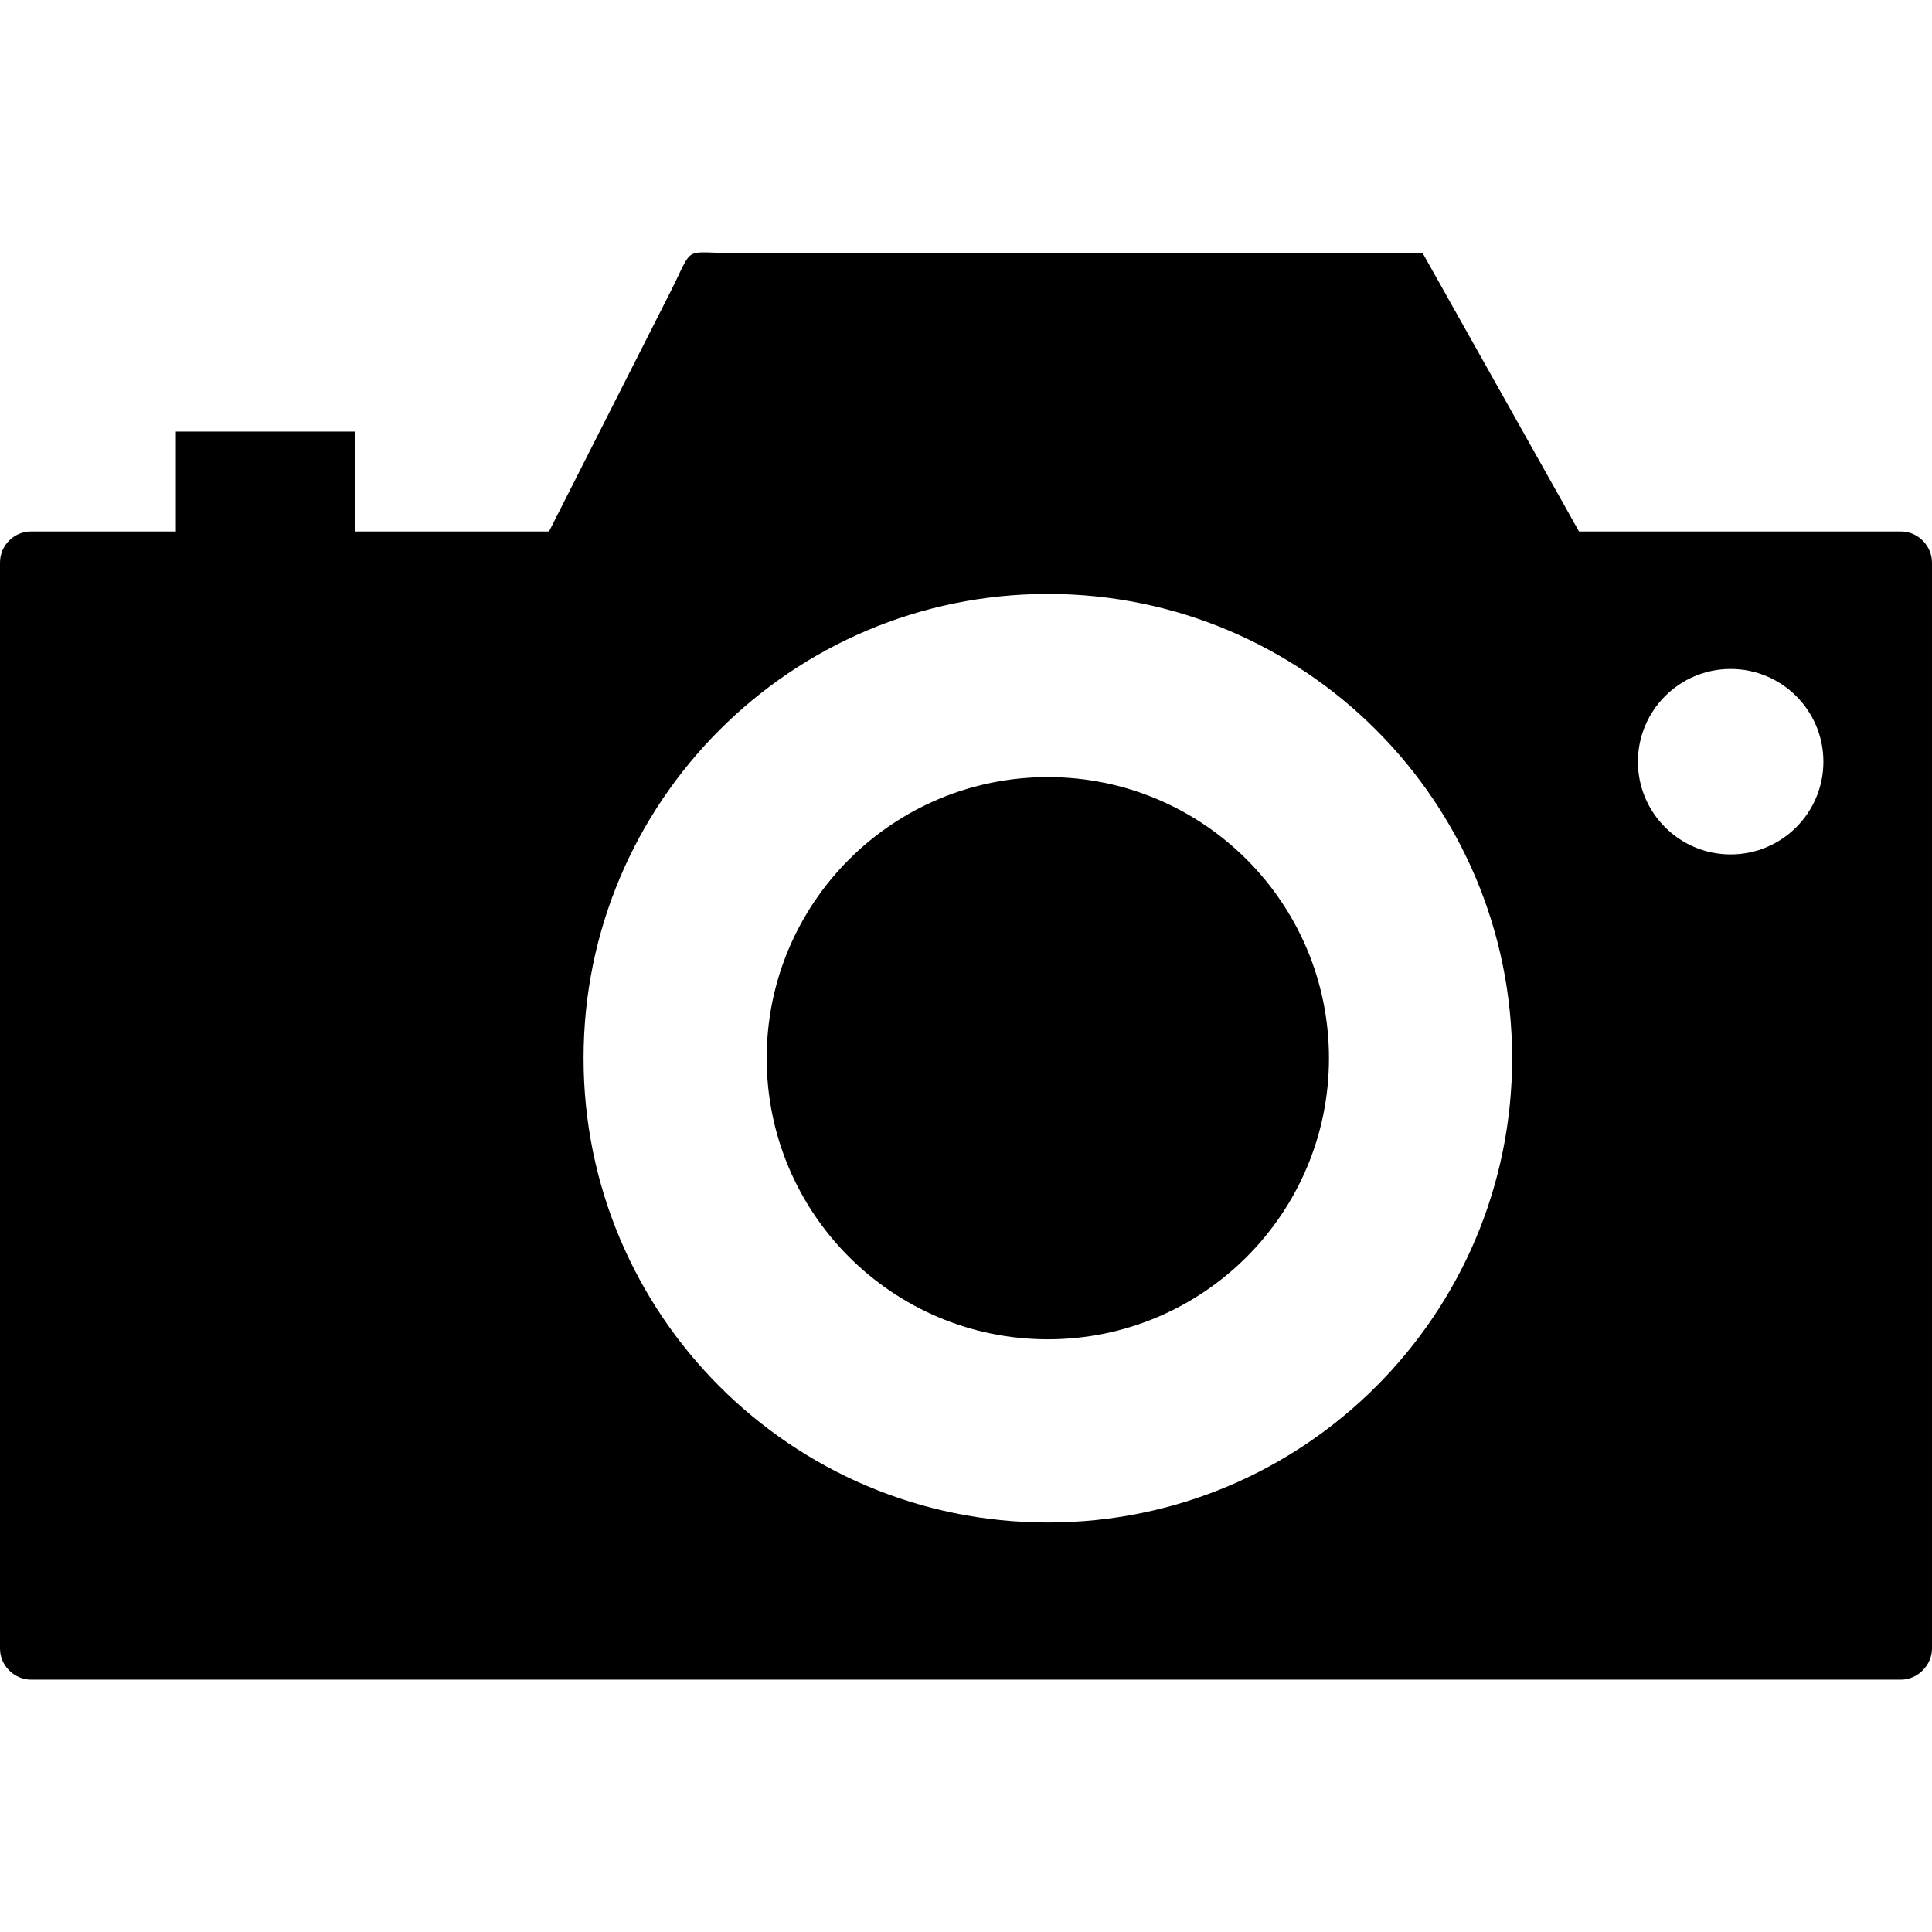
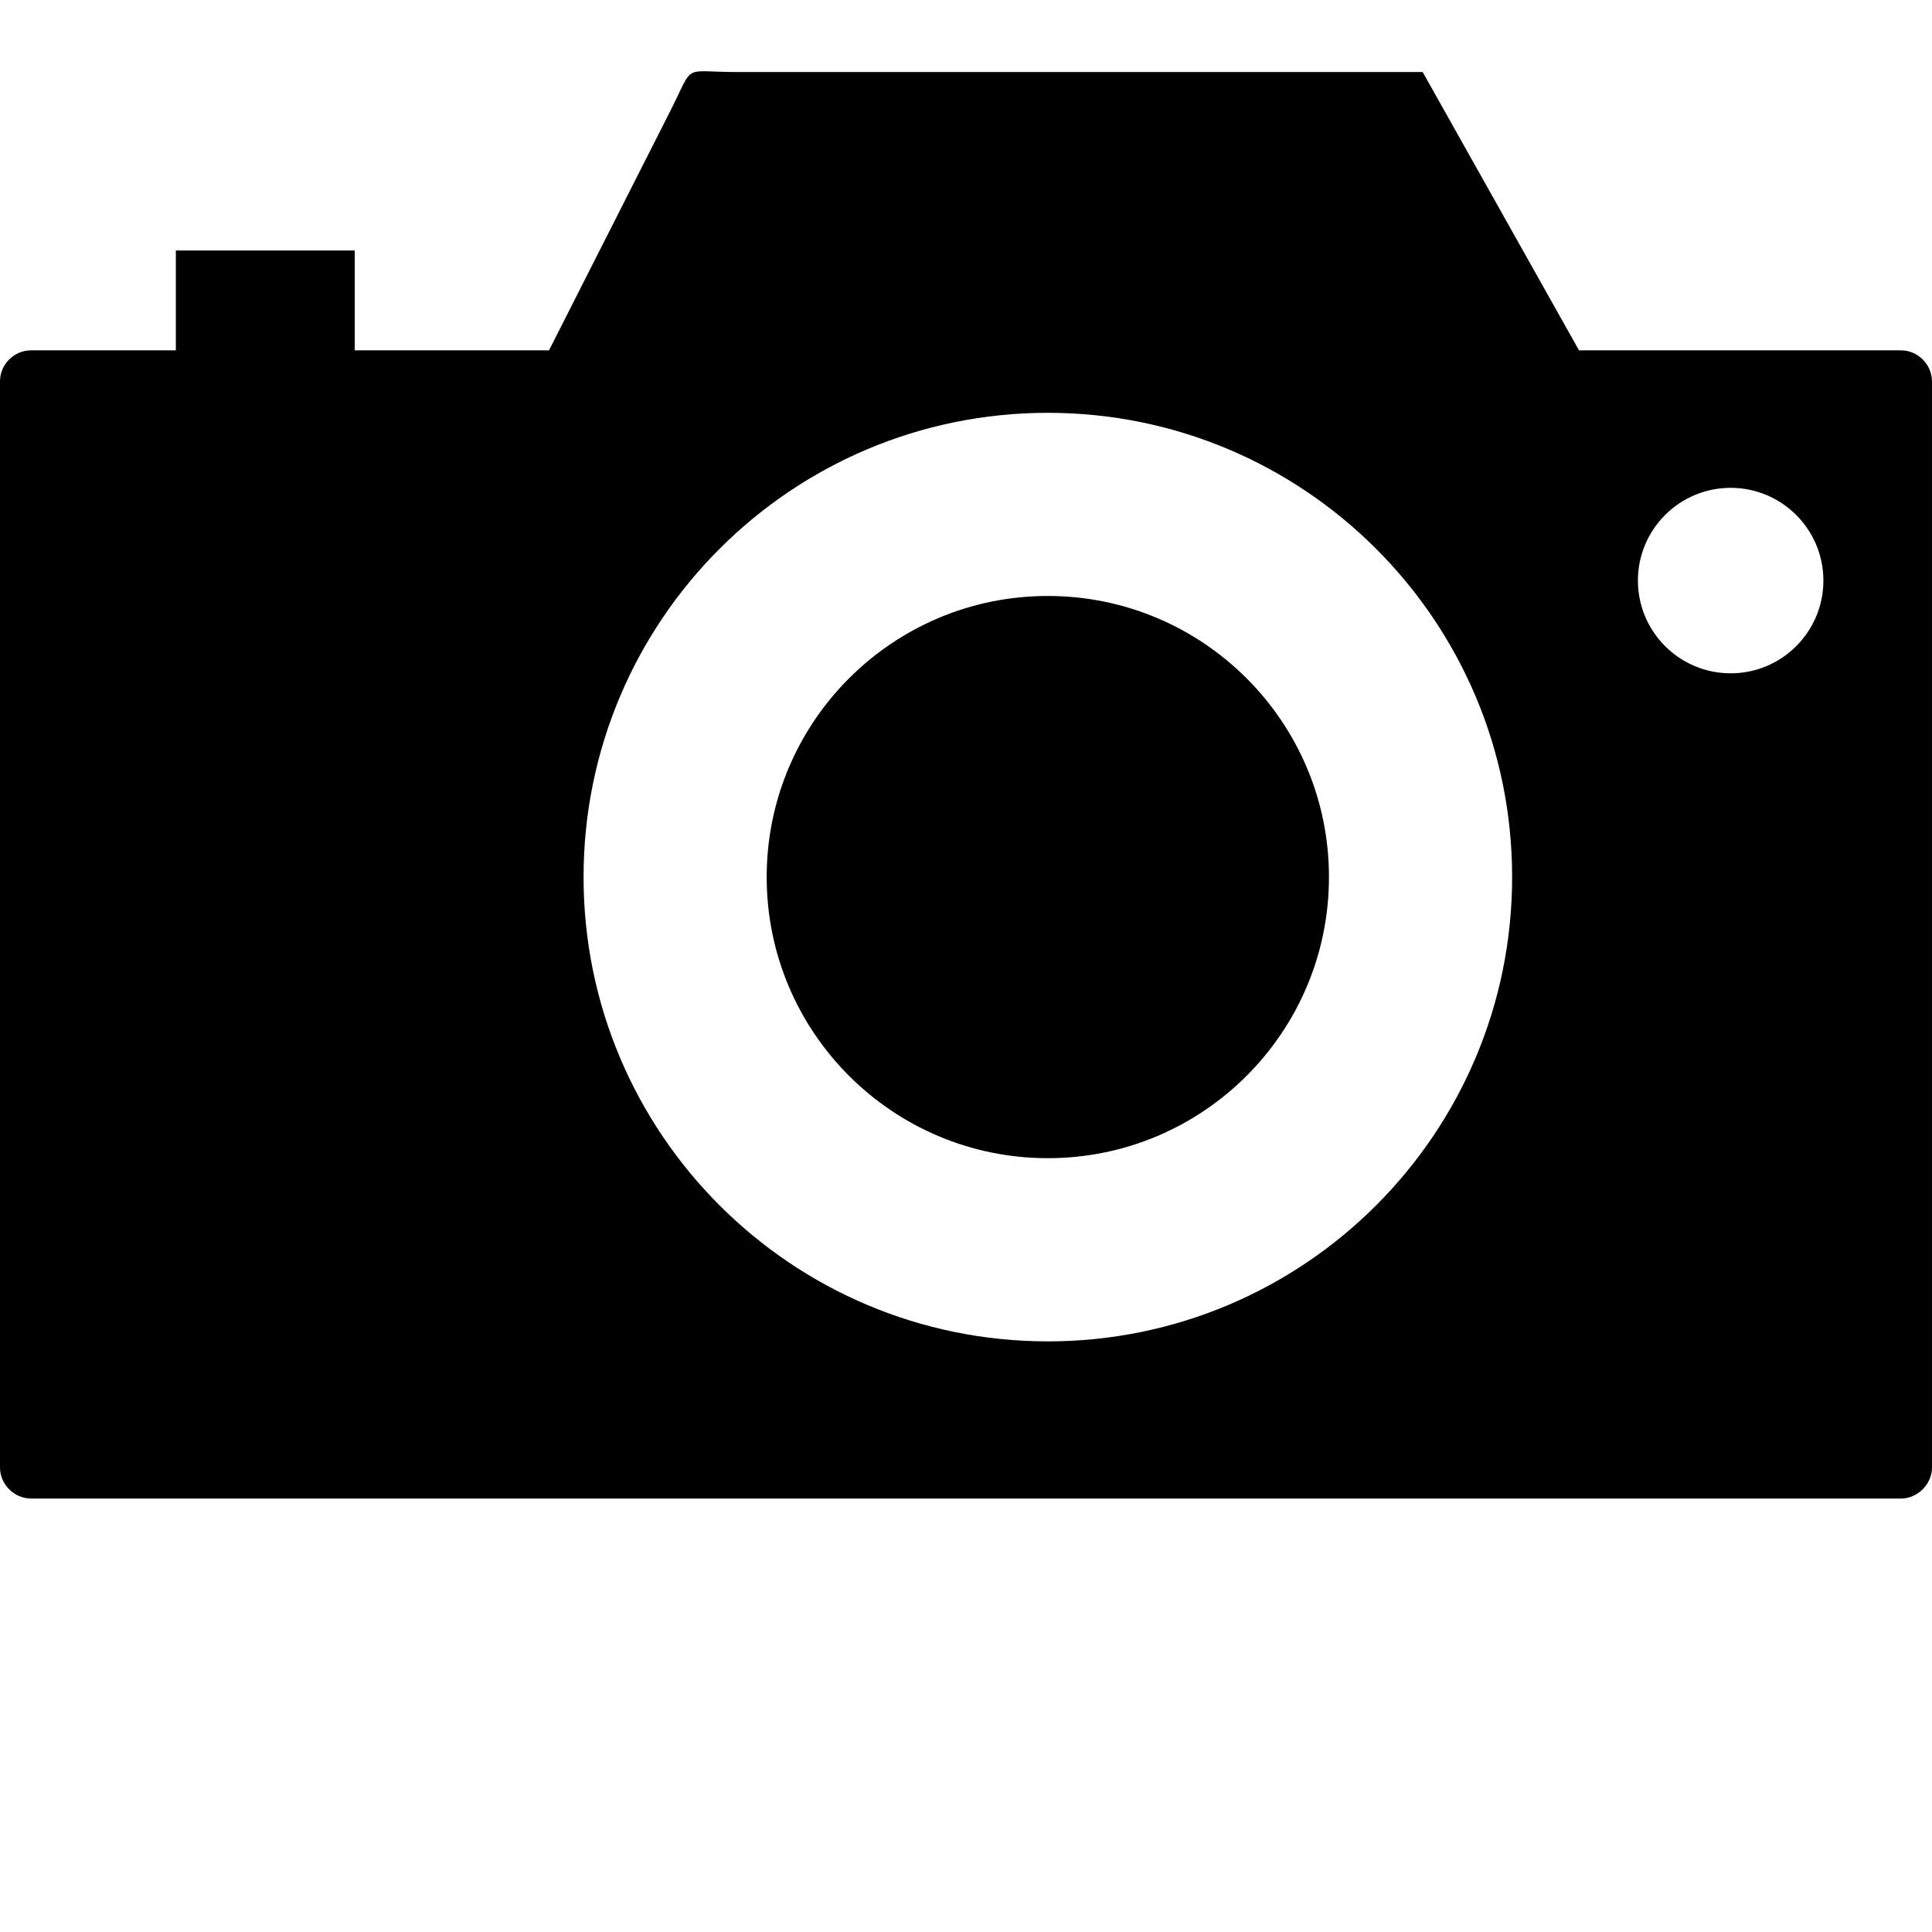
- <svg xmlns="http://www.w3.org/2000/svg" xml:space="preserve" width="64px" height="64px" shape-rendering="geometricPrecision" text-rendering="geometricPrecision" image-rendering="optimizeQuality" fill-rule="evenodd" clip-rule="evenodd" viewBox="0 0 640 640">
+ <svg xmlns="http://www.w3.org/2000/svg" xml:space="preserve" width="64" height="64" fill-rule="evenodd" clip-rule="evenodd" viewBox="0 60 640 640">
  <g id="Layer_x0020_1">
    <path d="M244.054 83.859l14.043 0 213.18 0 51.792 92.198 106.643 0c5.669,0 10.287,4.772 10.287,10.299l0 359.768c0,5.516 -4.76,10.287 -10.287,10.287l-619.413 0c-5.528,0 -10.299,-4.63 -10.299,-10.287l0 -359.768c0,-5.669 4.63,-10.299 10.299,-10.299l47.953 0 0 -33.083 59.257 0 0 33.083 64.359 0c13.394,-26.433 26.788,-52.879 40.182,-79.3 8.138,-16.122 3.661,-12.898 22.004,-12.898zm329.248 137.742c16.961,0 30.721,13.76 30.721,30.721 0,16.961 -13.76,30.721 -30.721,30.721 -16.961,0 -30.721,-13.76 -30.721,-30.721 0,-16.961 13.76,-30.721 30.721,-30.721zm-226.196 35.823c51.426,0 93.131,41.705 93.131,93.119 0,51.414 -41.705,93.119 -93.131,93.119 -51.426,0 -93.131,-41.705 -93.131,-93.119 0,-51.414 41.705,-93.119 93.131,-93.119zm0 -60.674c84.934,0 153.805,68.871 153.805,153.793 0,84.922 -68.871,153.805 -153.805,153.805 -84.922,0 -153.793,-68.883 -153.793,-153.805 0,-84.922 68.871,-153.793 153.793,-153.793z" />
  </g>
</svg>
